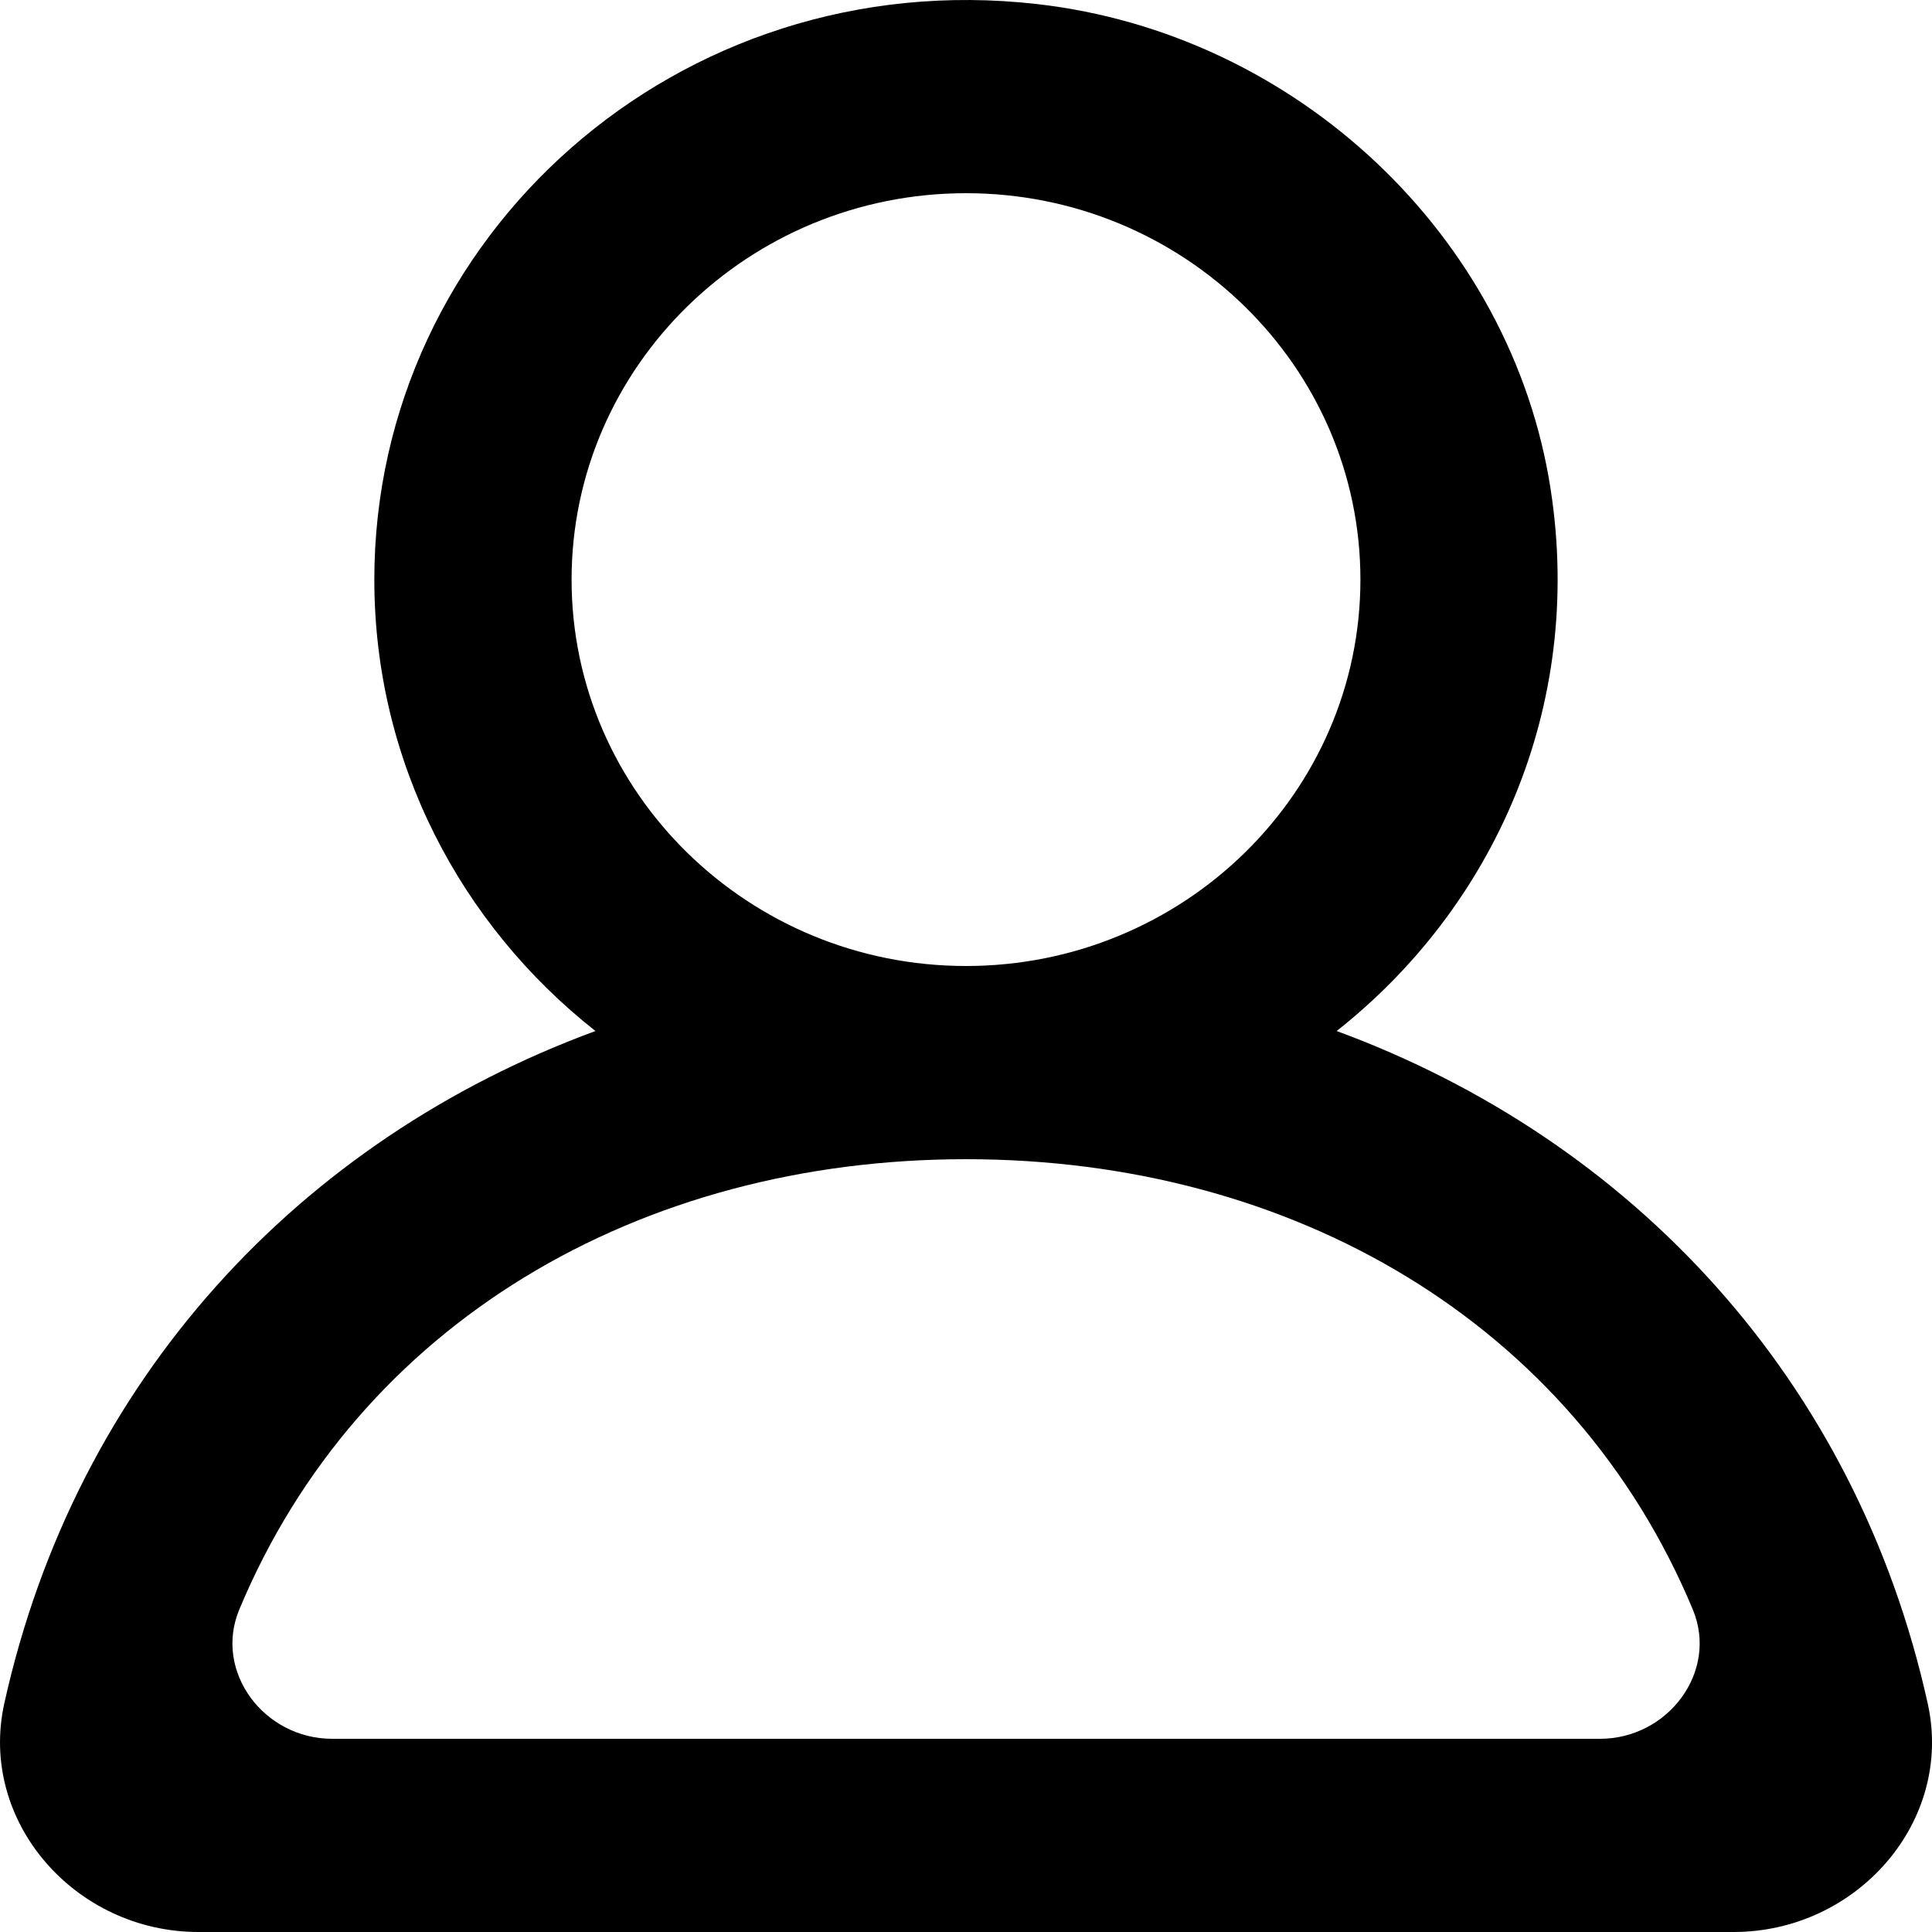
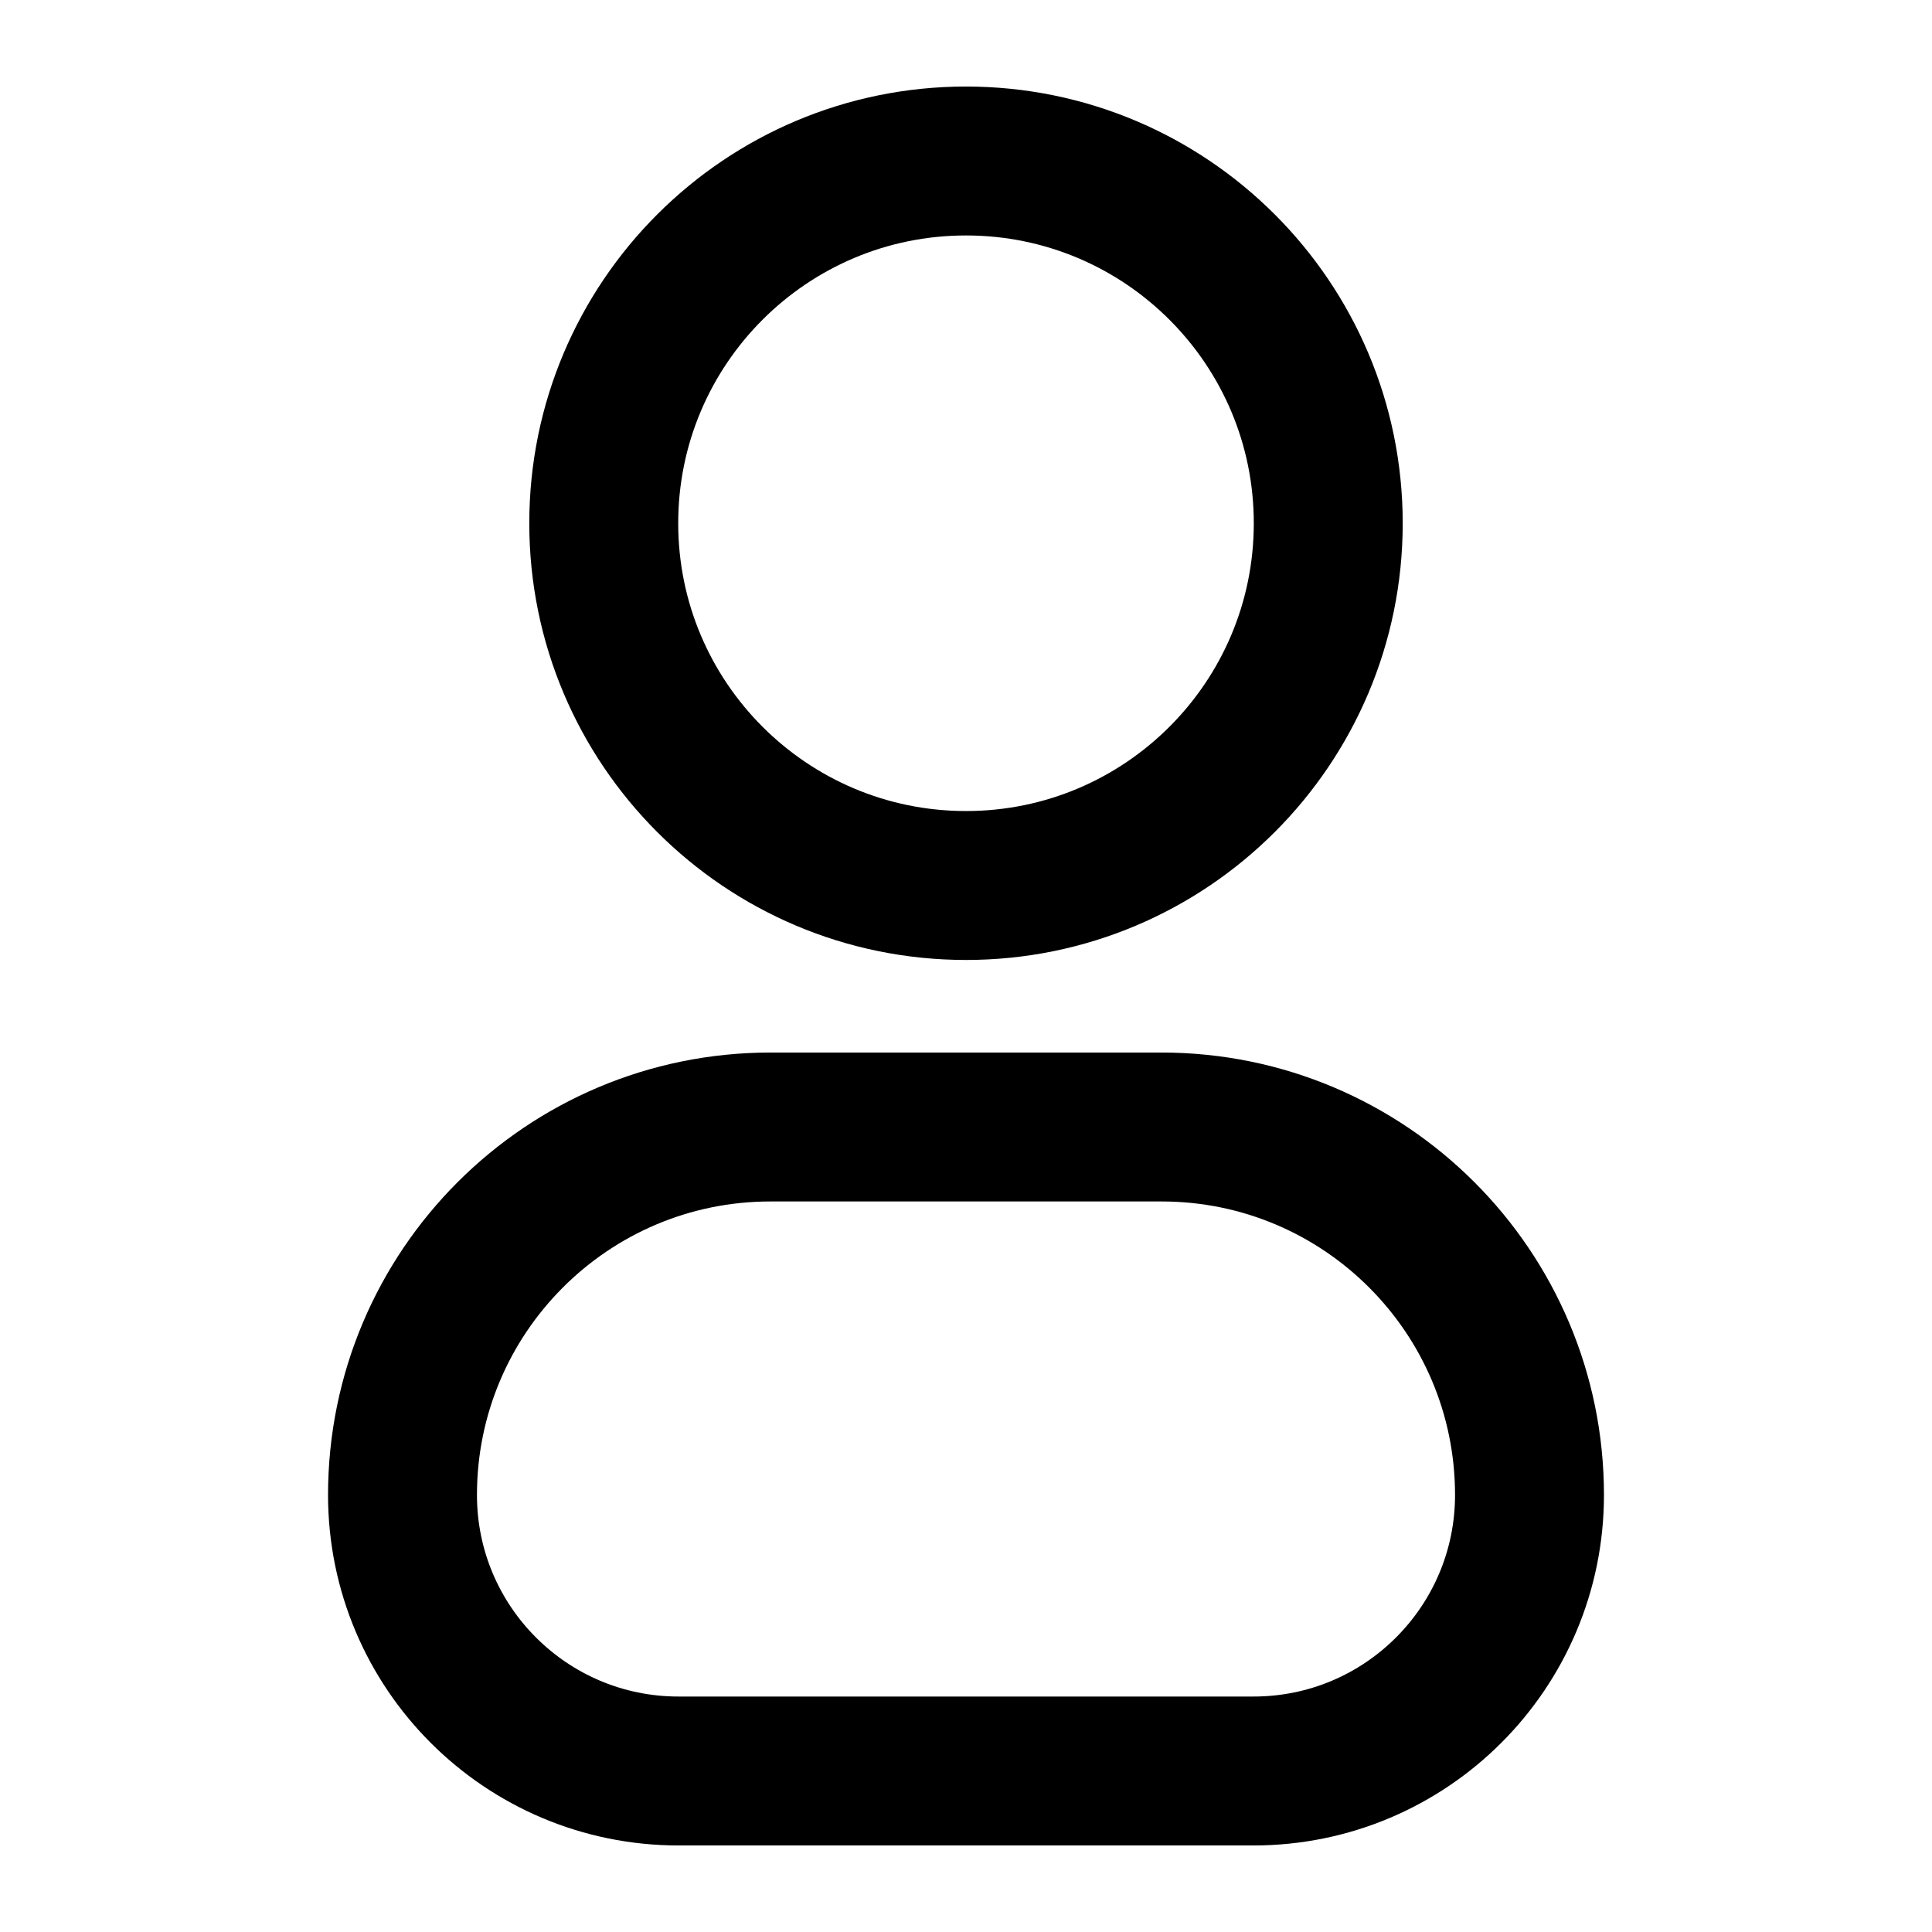
- <svg xmlns="http://www.w3.org/2000/svg" width="800px" height="800px" viewBox="0 0 20 20" version="1.1">
-   <defs>
- 
- </defs>
-   <g id="Page-1" stroke="none" stroke-width="1" fill="none" fill-rule="evenodd">
-     <g id="Dribbble-Light-Preview" transform="translate(-140, -2159)" fill="#000000">
-       <g id="icons" transform="translate(56, 160)">
-         <path d="M100.563,2017 L87.438,2017 C86.732,2017 86.21,2016.303 86.477,2015.662 C87.713,2012.698 90.617,2011 94,2011 C97.384,2011 100.288,2012.698 101.524,2015.662 C101.791,2016.303 101.269,2017 100.563,2017 M89.917,2005 C89.917,2002.794 91.749,2001 94,2001 C96.252,2001 98.083,2002.794 98.083,2005 C98.083,2007.206 96.252,2009 94,2009 C91.749,2009 89.917,2007.206 89.917,2005 M103.956,2016.636 C103.214,2013.277 100.892,2010.798 97.837,2009.673 C99.456,2008.396 100.4,2006.331 100.053,2004.07 C99.651,2001.447 97.424,1999.348 94.735,1999.042 C91.023,1998.619 87.875,2001.449 87.875,2005 C87.875,2006.89 88.769,2008.574 90.164,2009.673 C87.107,2010.798 84.787,2013.277 84.044,2016.636 C83.775,2017.857 84.779,2019 86.054,2019 L101.946,2019 C103.222,2019 104.226,2017.857 103.956,2016.636" id="profile_round-[#1342]">
- 
- </path>
-       </g>
+ <svg xmlns="http://www.w3.org/2000/svg" width="800px" height="800px" viewBox="0 0 24 24" fill="none">
+   <g id="style=linear">
+     <g id="profile">
+       <path id="vector" d="M12 11C14.485 11 16.5 8.985 16.5 6.5C16.5 4.015 14.485 2 12 2C9.515 2 7.5 4.015 7.5 6.5C7.5 8.985 9.515 11 12 11Z" stroke="#000000" stroke-width="1.850" stroke-linecap="round" stroke-linejoin="round" />
+       <path id="rec" d="M5 18.571C5 16.047 7.047 14 9.571 14H14.429C16.953 14 19 16.047 19 18.571C19 20.465 17.465 22 15.571 22H8.429C6.535 22 5 20.465 5 18.571Z" stroke="#000000" stroke-width="1.850" />
    </g>
  </g>
</svg>
